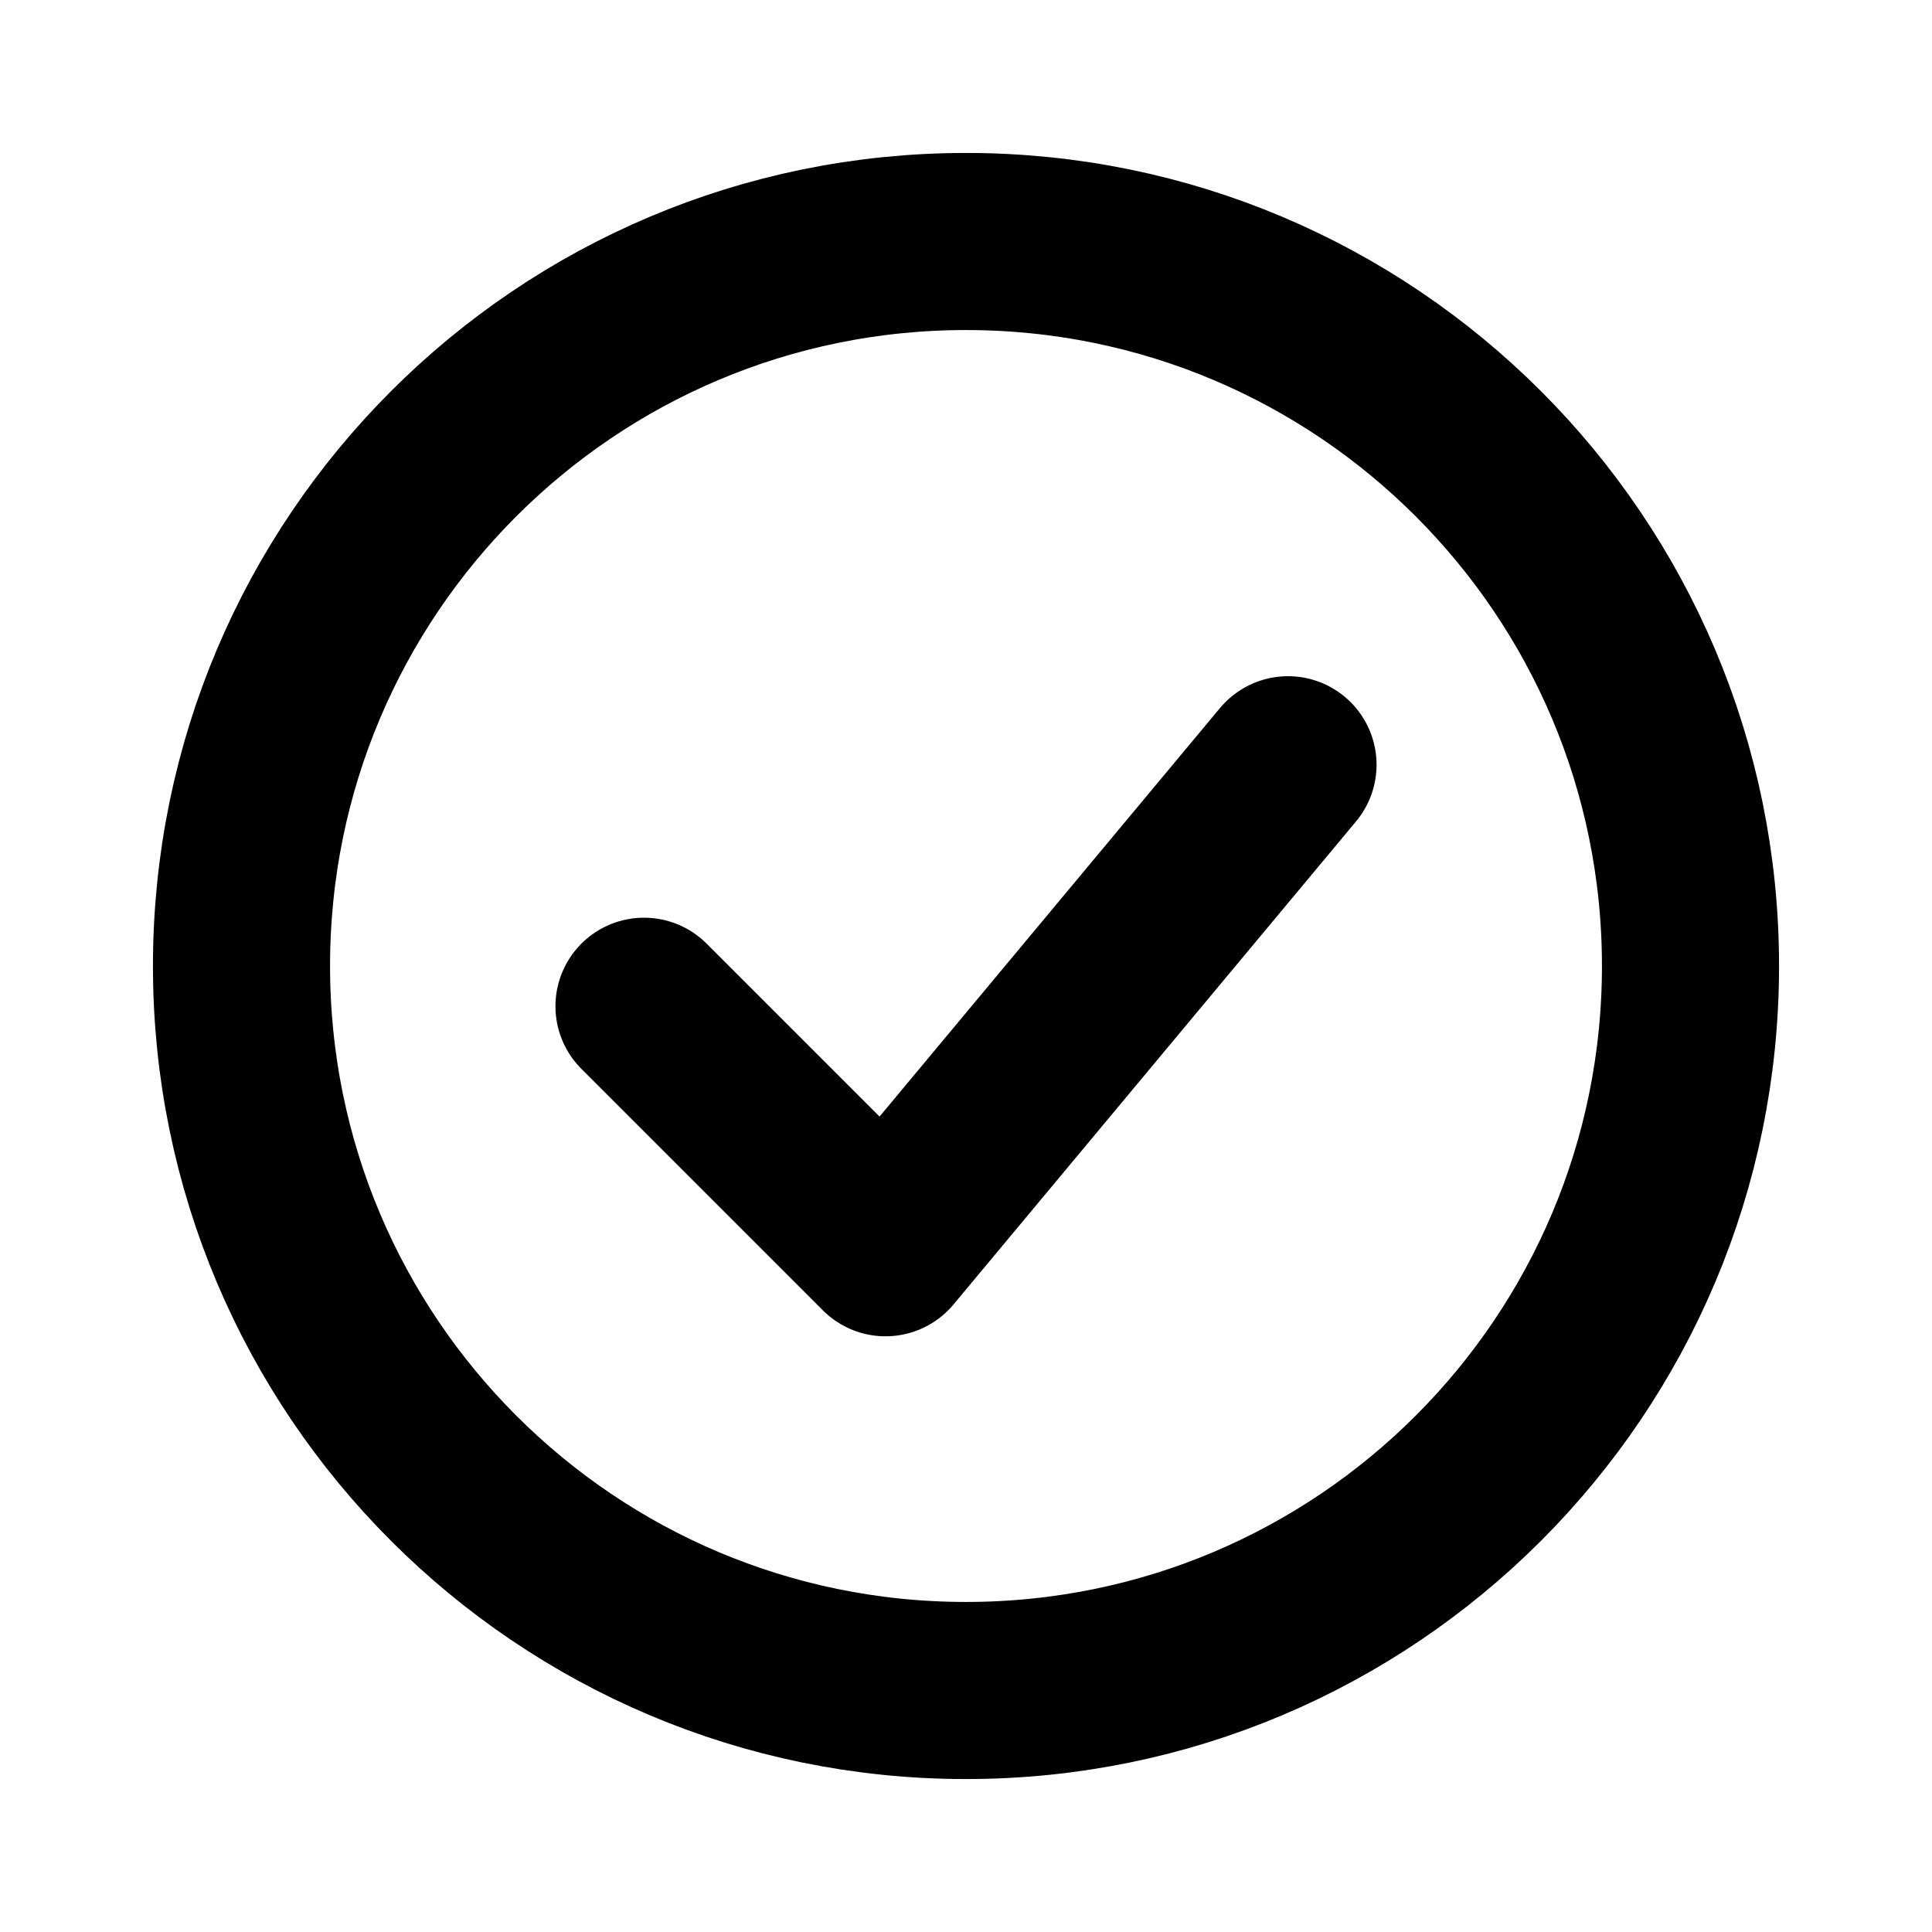
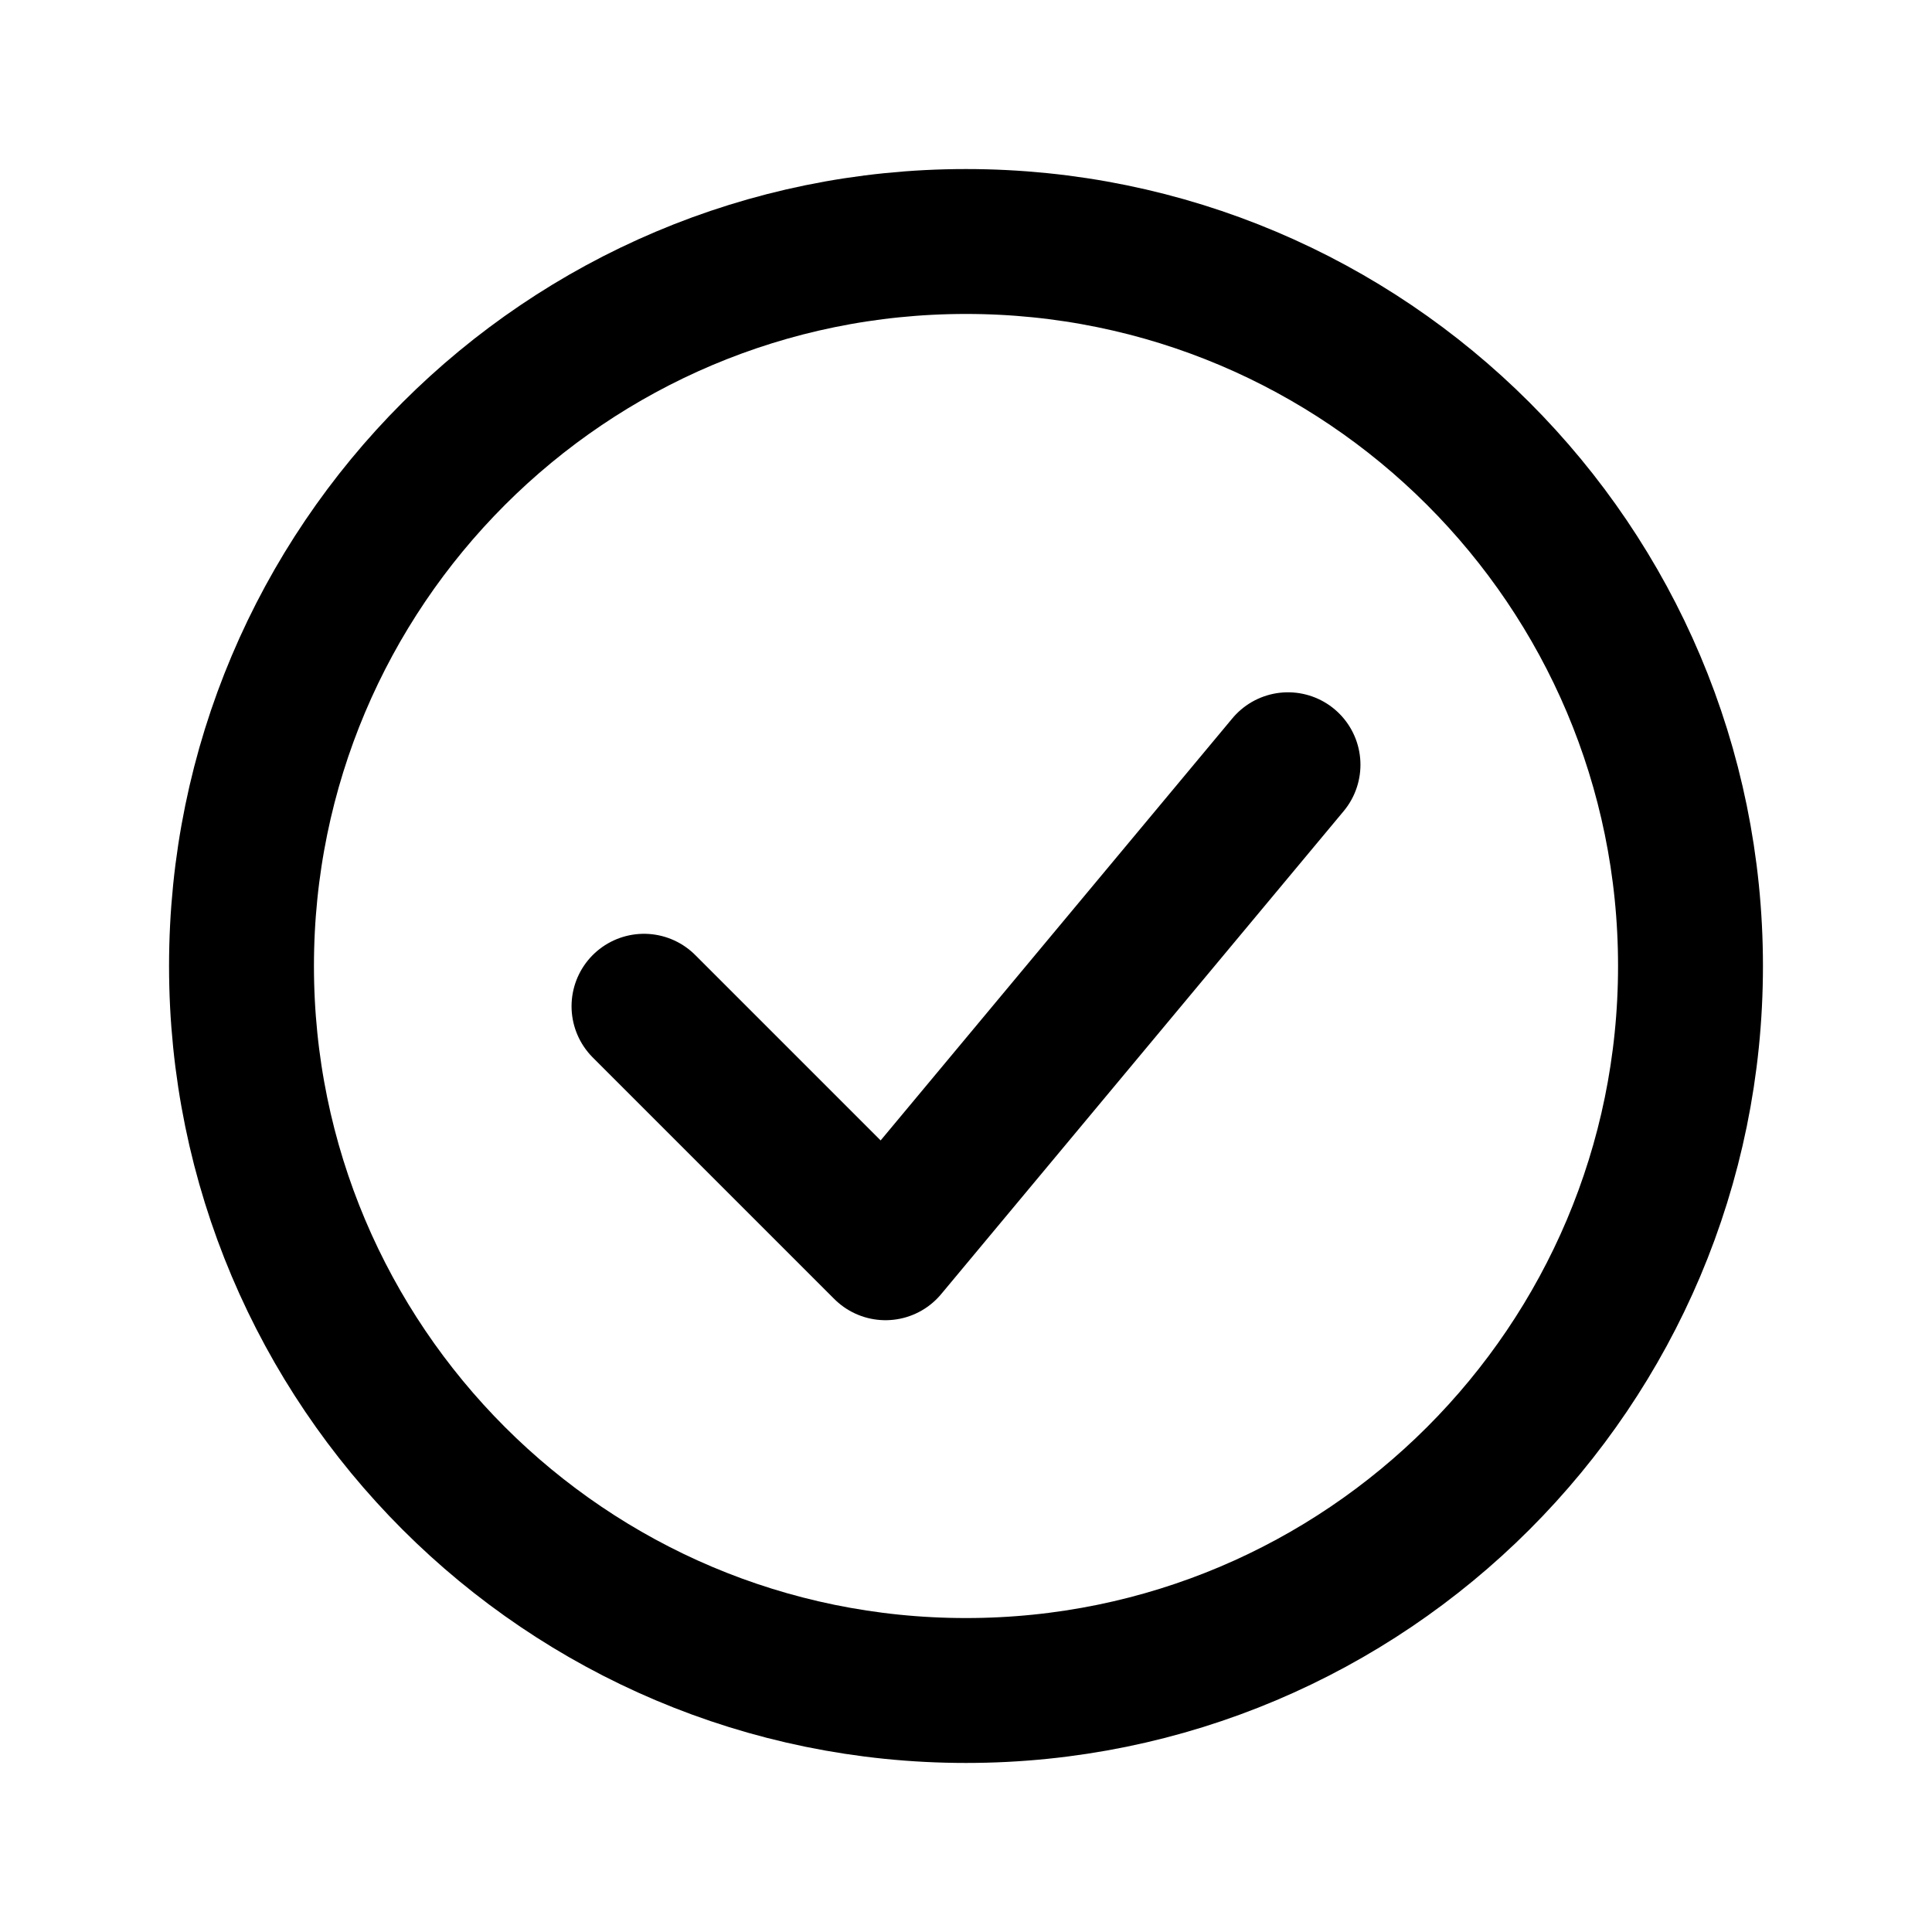
- <svg xmlns="http://www.w3.org/2000/svg" width="24" height="24" viewBox="0 0 24 24" fill="none" stroke="currentColor" stroke-width="2.2" stroke-linecap="round" stroke-linejoin="round" role="img" aria-labelledby="on-time-title">
+ <svg xmlns="http://www.w3.org/2000/svg" width="24" height="24" viewBox="0 0 24 24" fill="none" stroke="currentColor" stroke-width="1.8" stroke-linecap="round" stroke-linejoin="round" role="img" aria-labelledby="on-time-title">
  <circle cx="12" cy="12" r="9" />
  <path d="m8 12.5 3 3 5-6" />
</svg>
